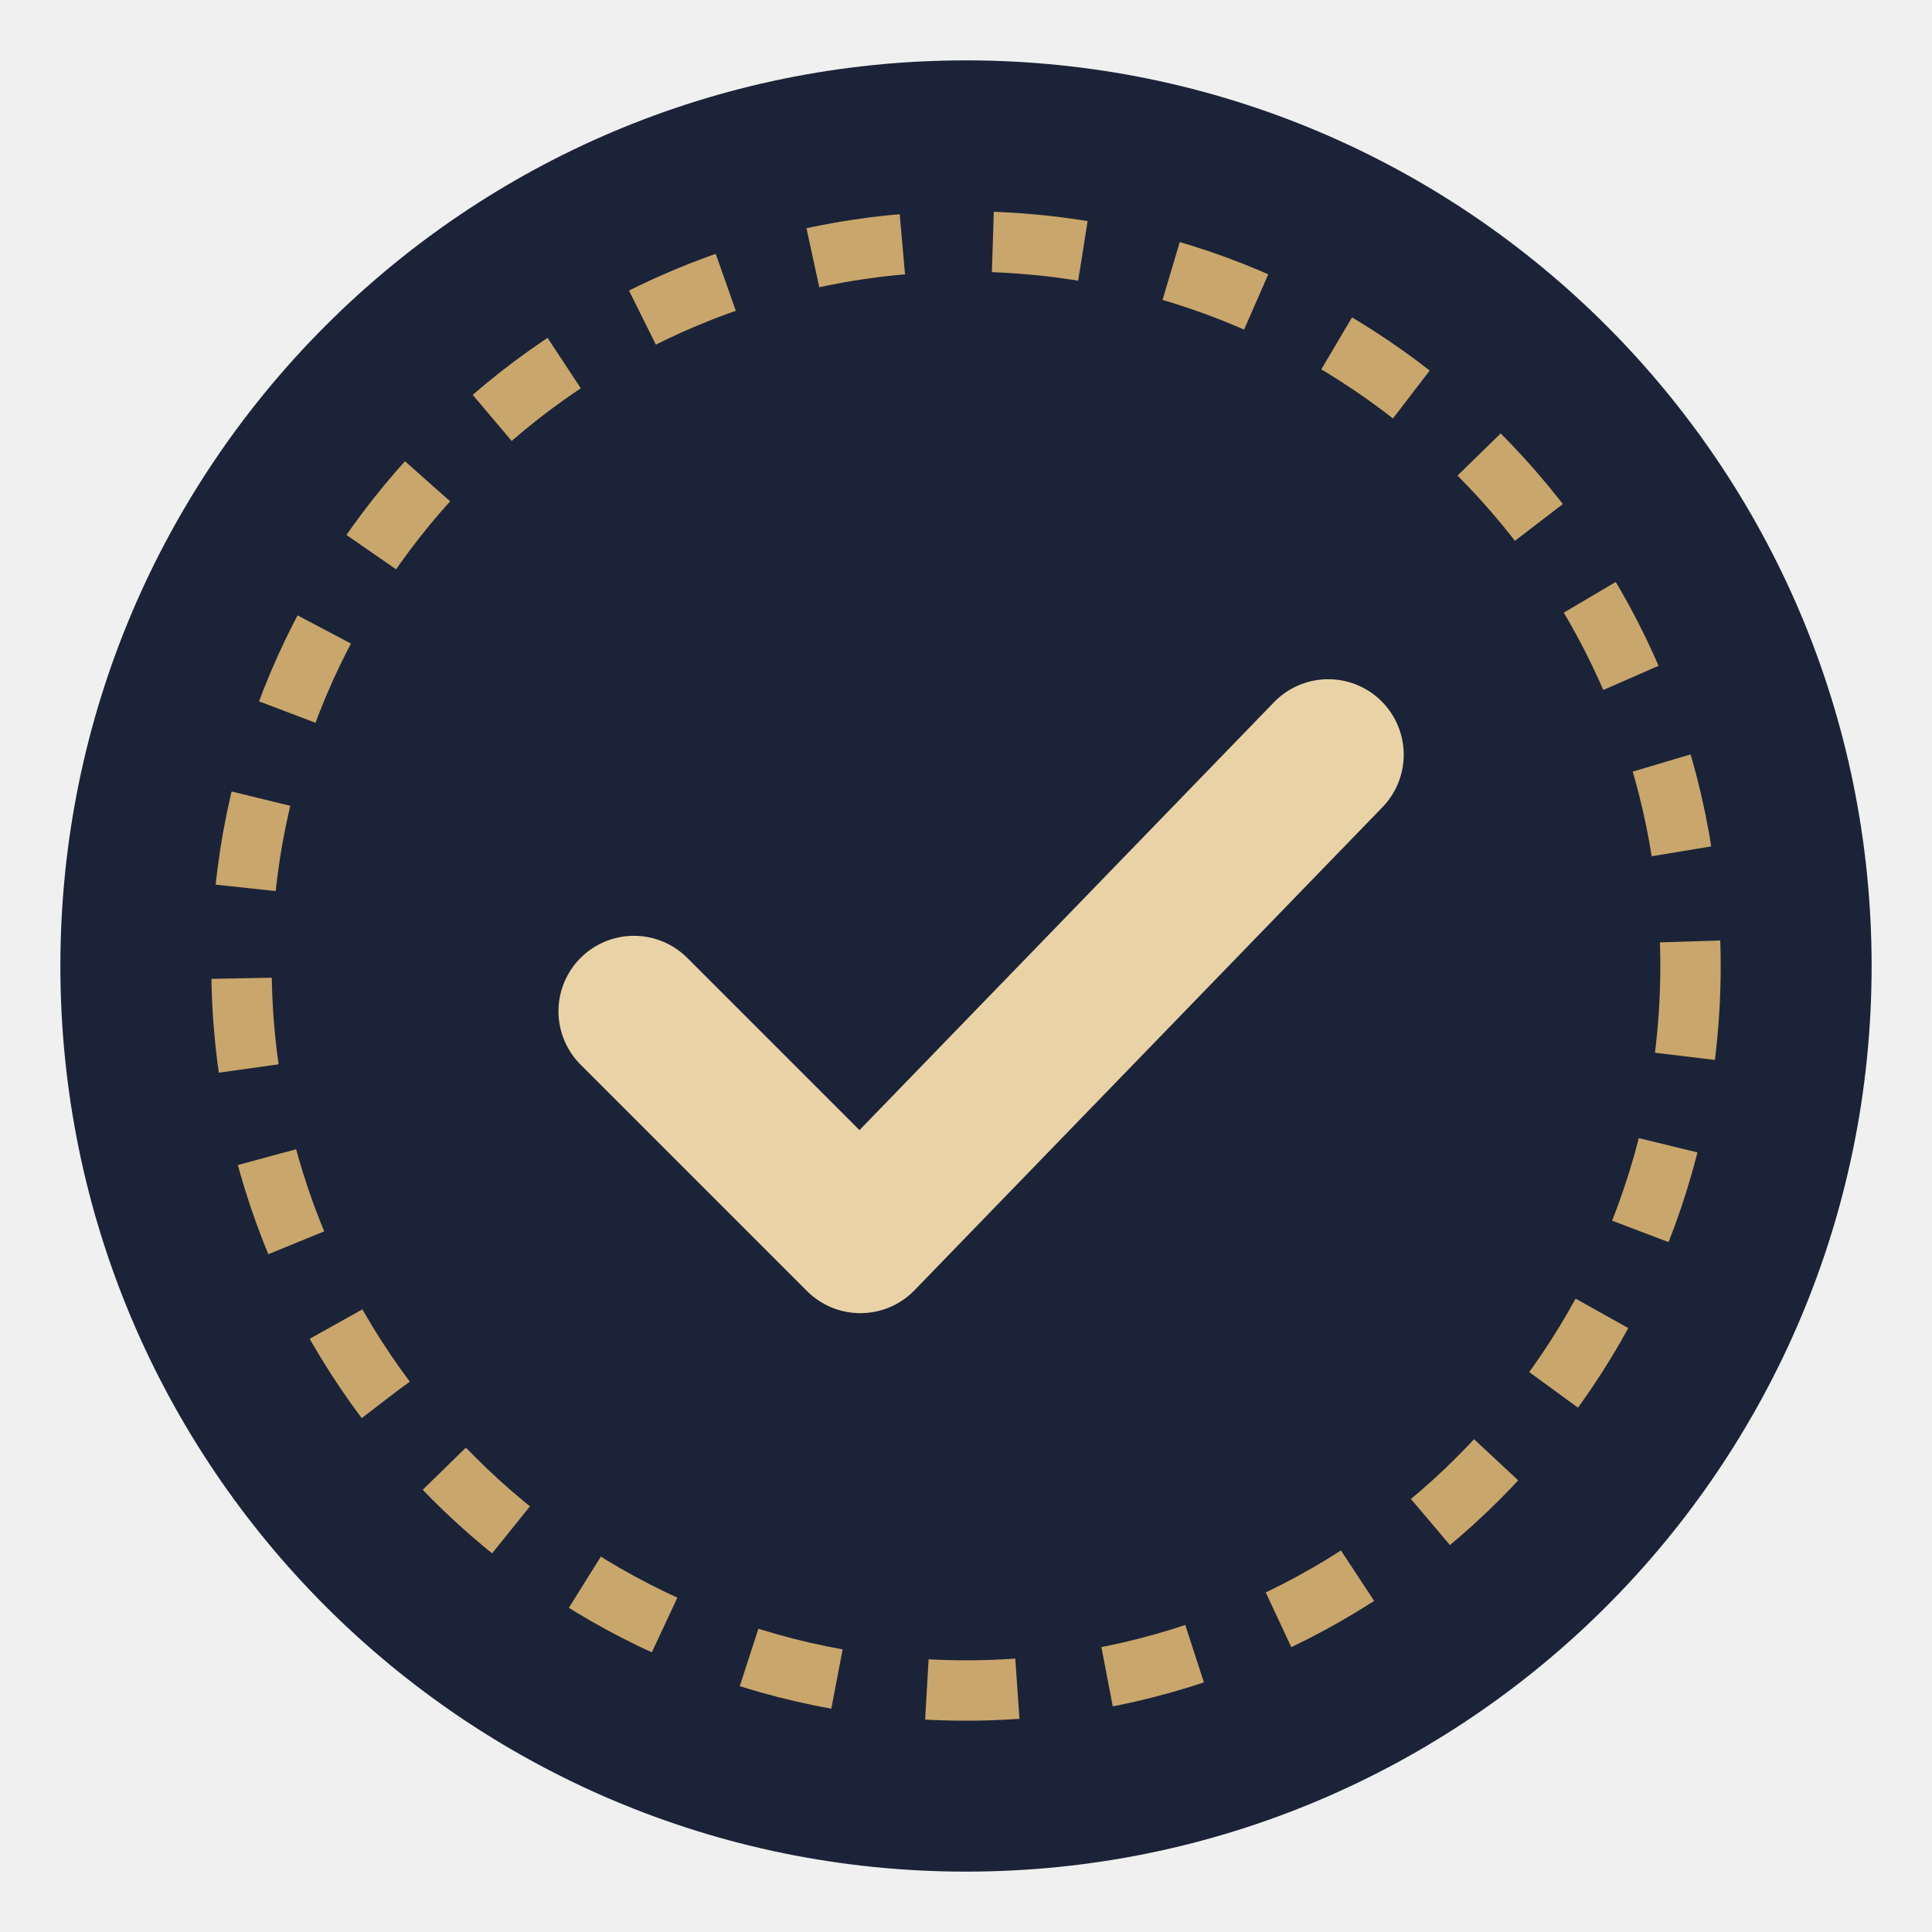
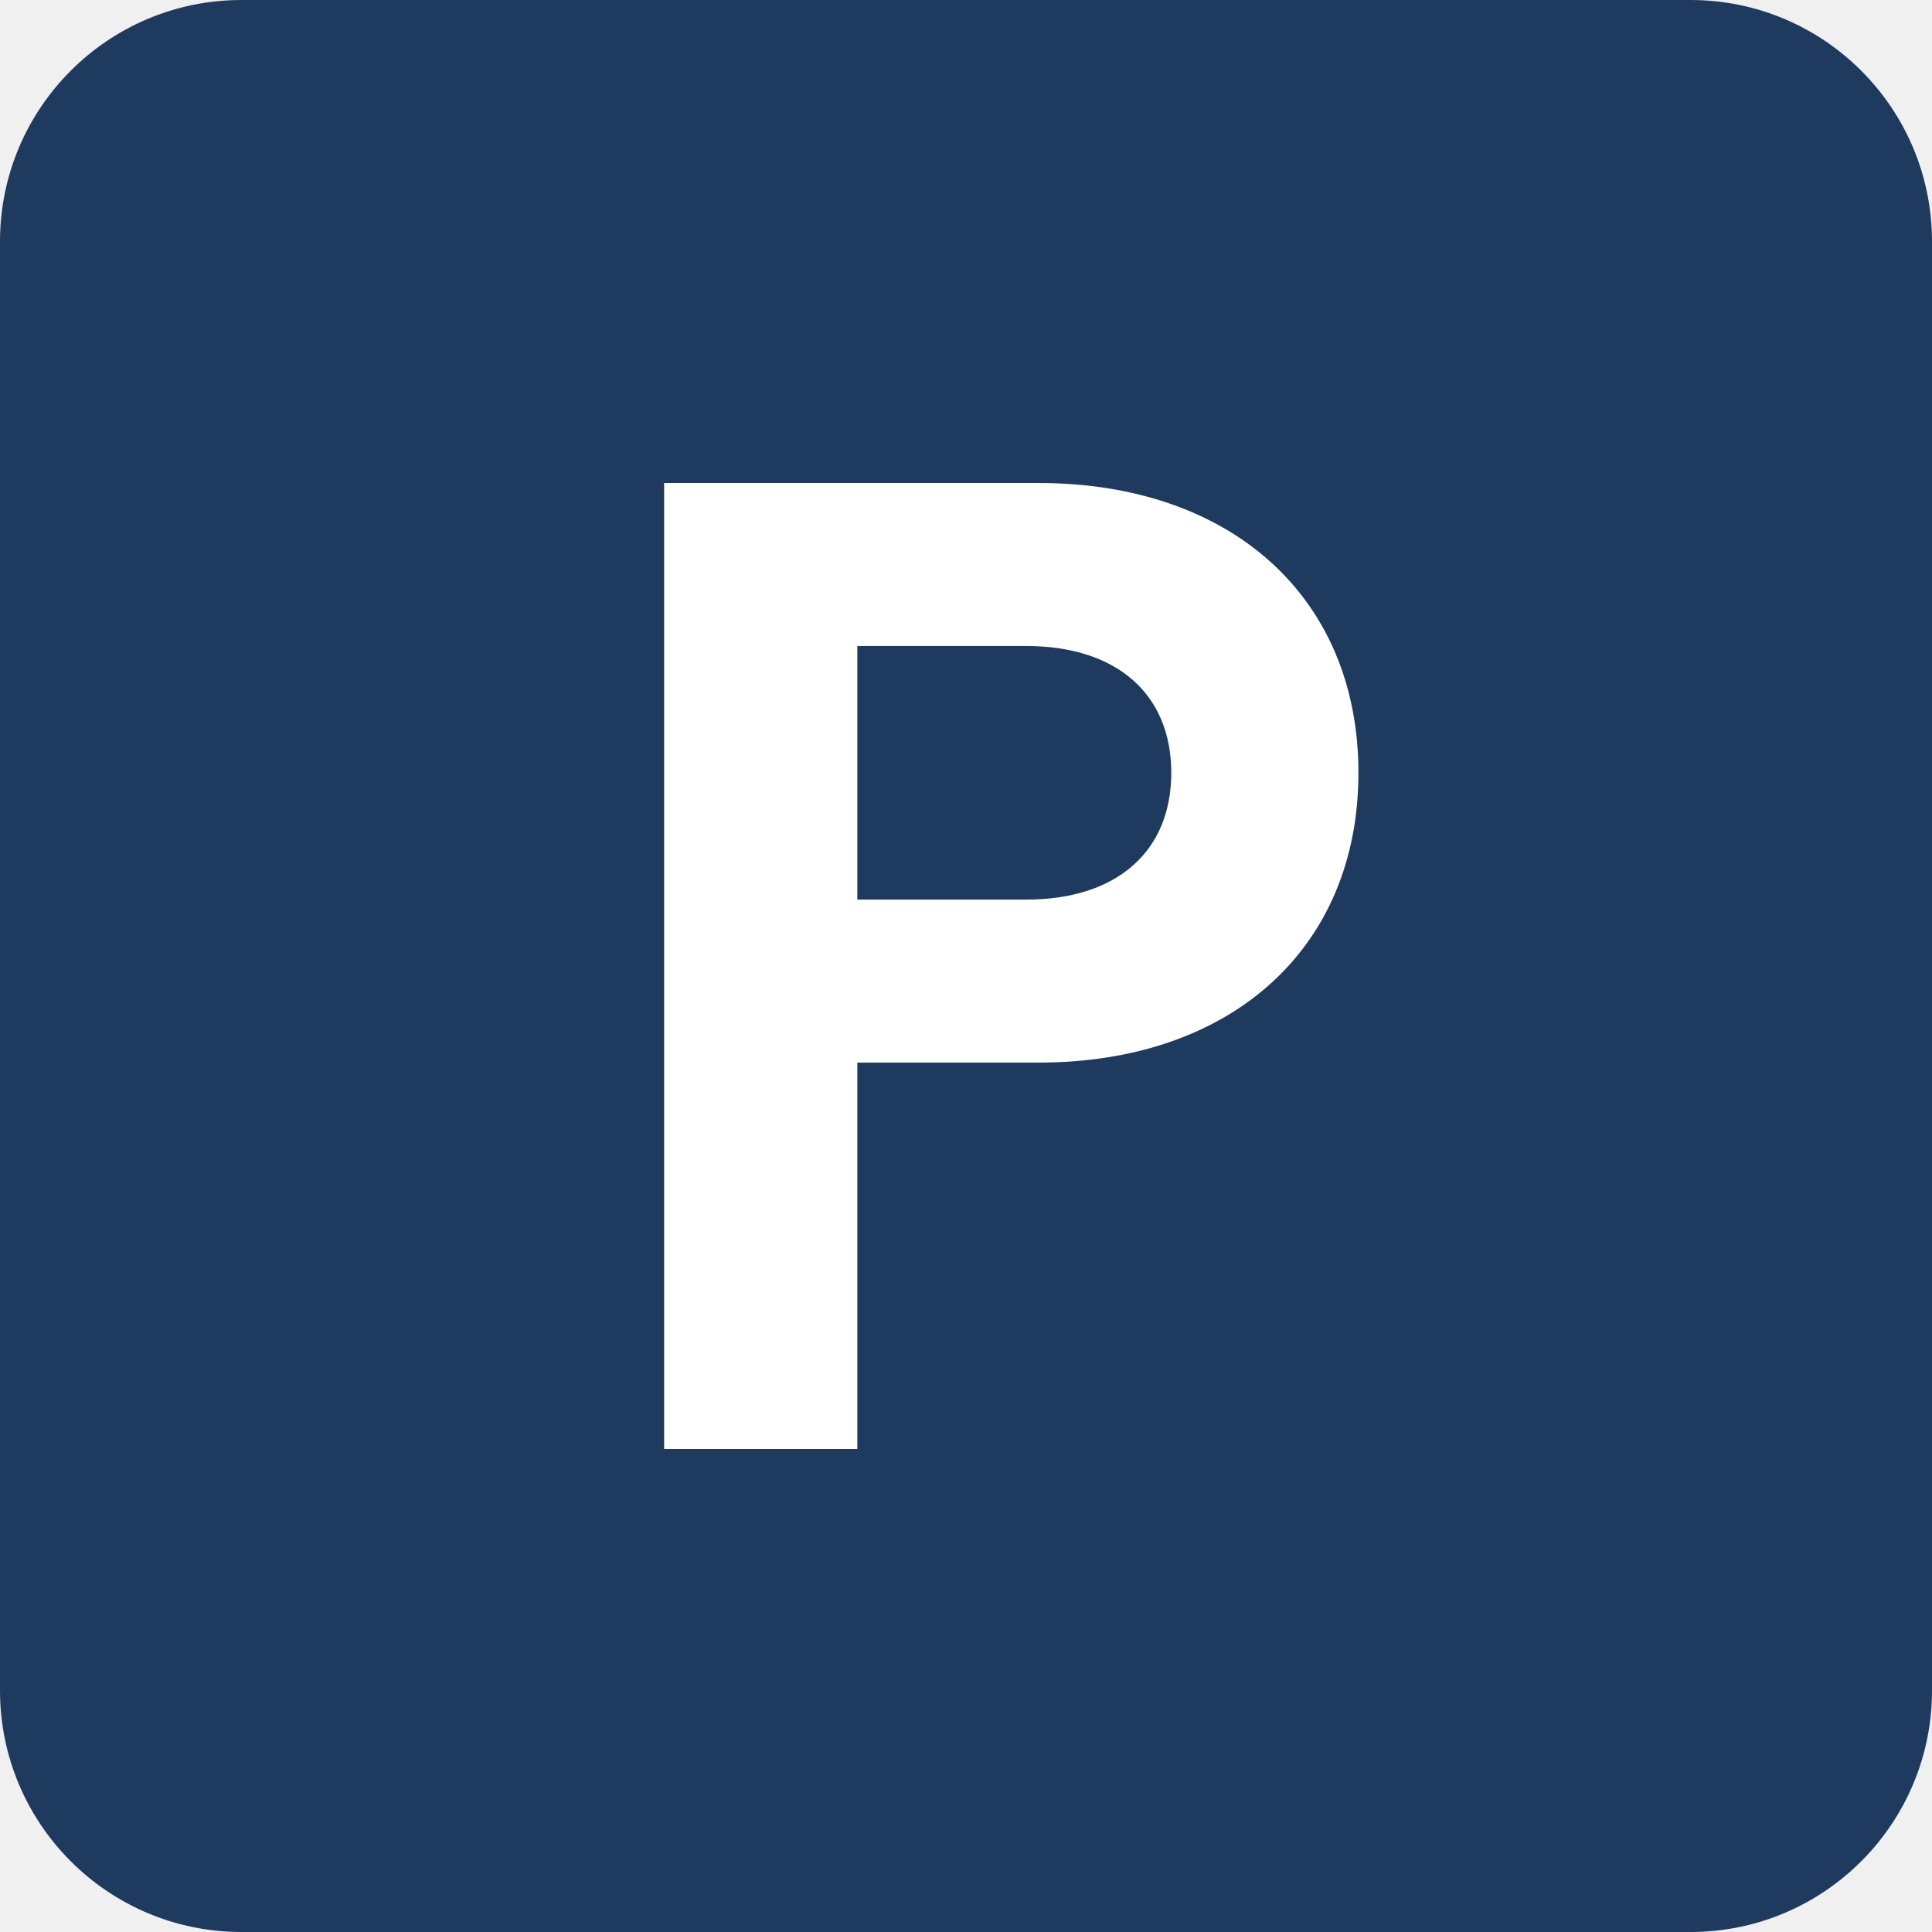
- <svg xmlns="http://www.w3.org/2000/svg" viewBox="0 0 64 64">
-   <circle cx="32" cy="32" r="30" fill="#1B2338" />
-   <circle cx="32" cy="32" r="24" fill="none" stroke="#C9A66B" stroke-width="2" stroke-dasharray="3 3" />
-   <path d="M21 33.5l7.5 7.5L44 25" fill="none" stroke="#E9D3A6" stroke-width="5" stroke-linecap="round" stroke-linejoin="round" />
+ <svg xmlns="http://www.w3.org/2000/svg" viewBox="0 0 32 32">
+   <rect width="32" height="32" rx="4" fill="#1F3A5F" />
+   <path d="M11 24V8h6.2c3.2 0 5.3 1.9 5.3 4.8s-2.100 4.800-5.300 4.800H14.200V24z M14.200 10.700v4.200h2.800c1.500 0 2.400-.8 2.400-2.100s-.9-2.100-2.400-2.100z" fill="#fff" fill-rule="evenodd" />
</svg>
